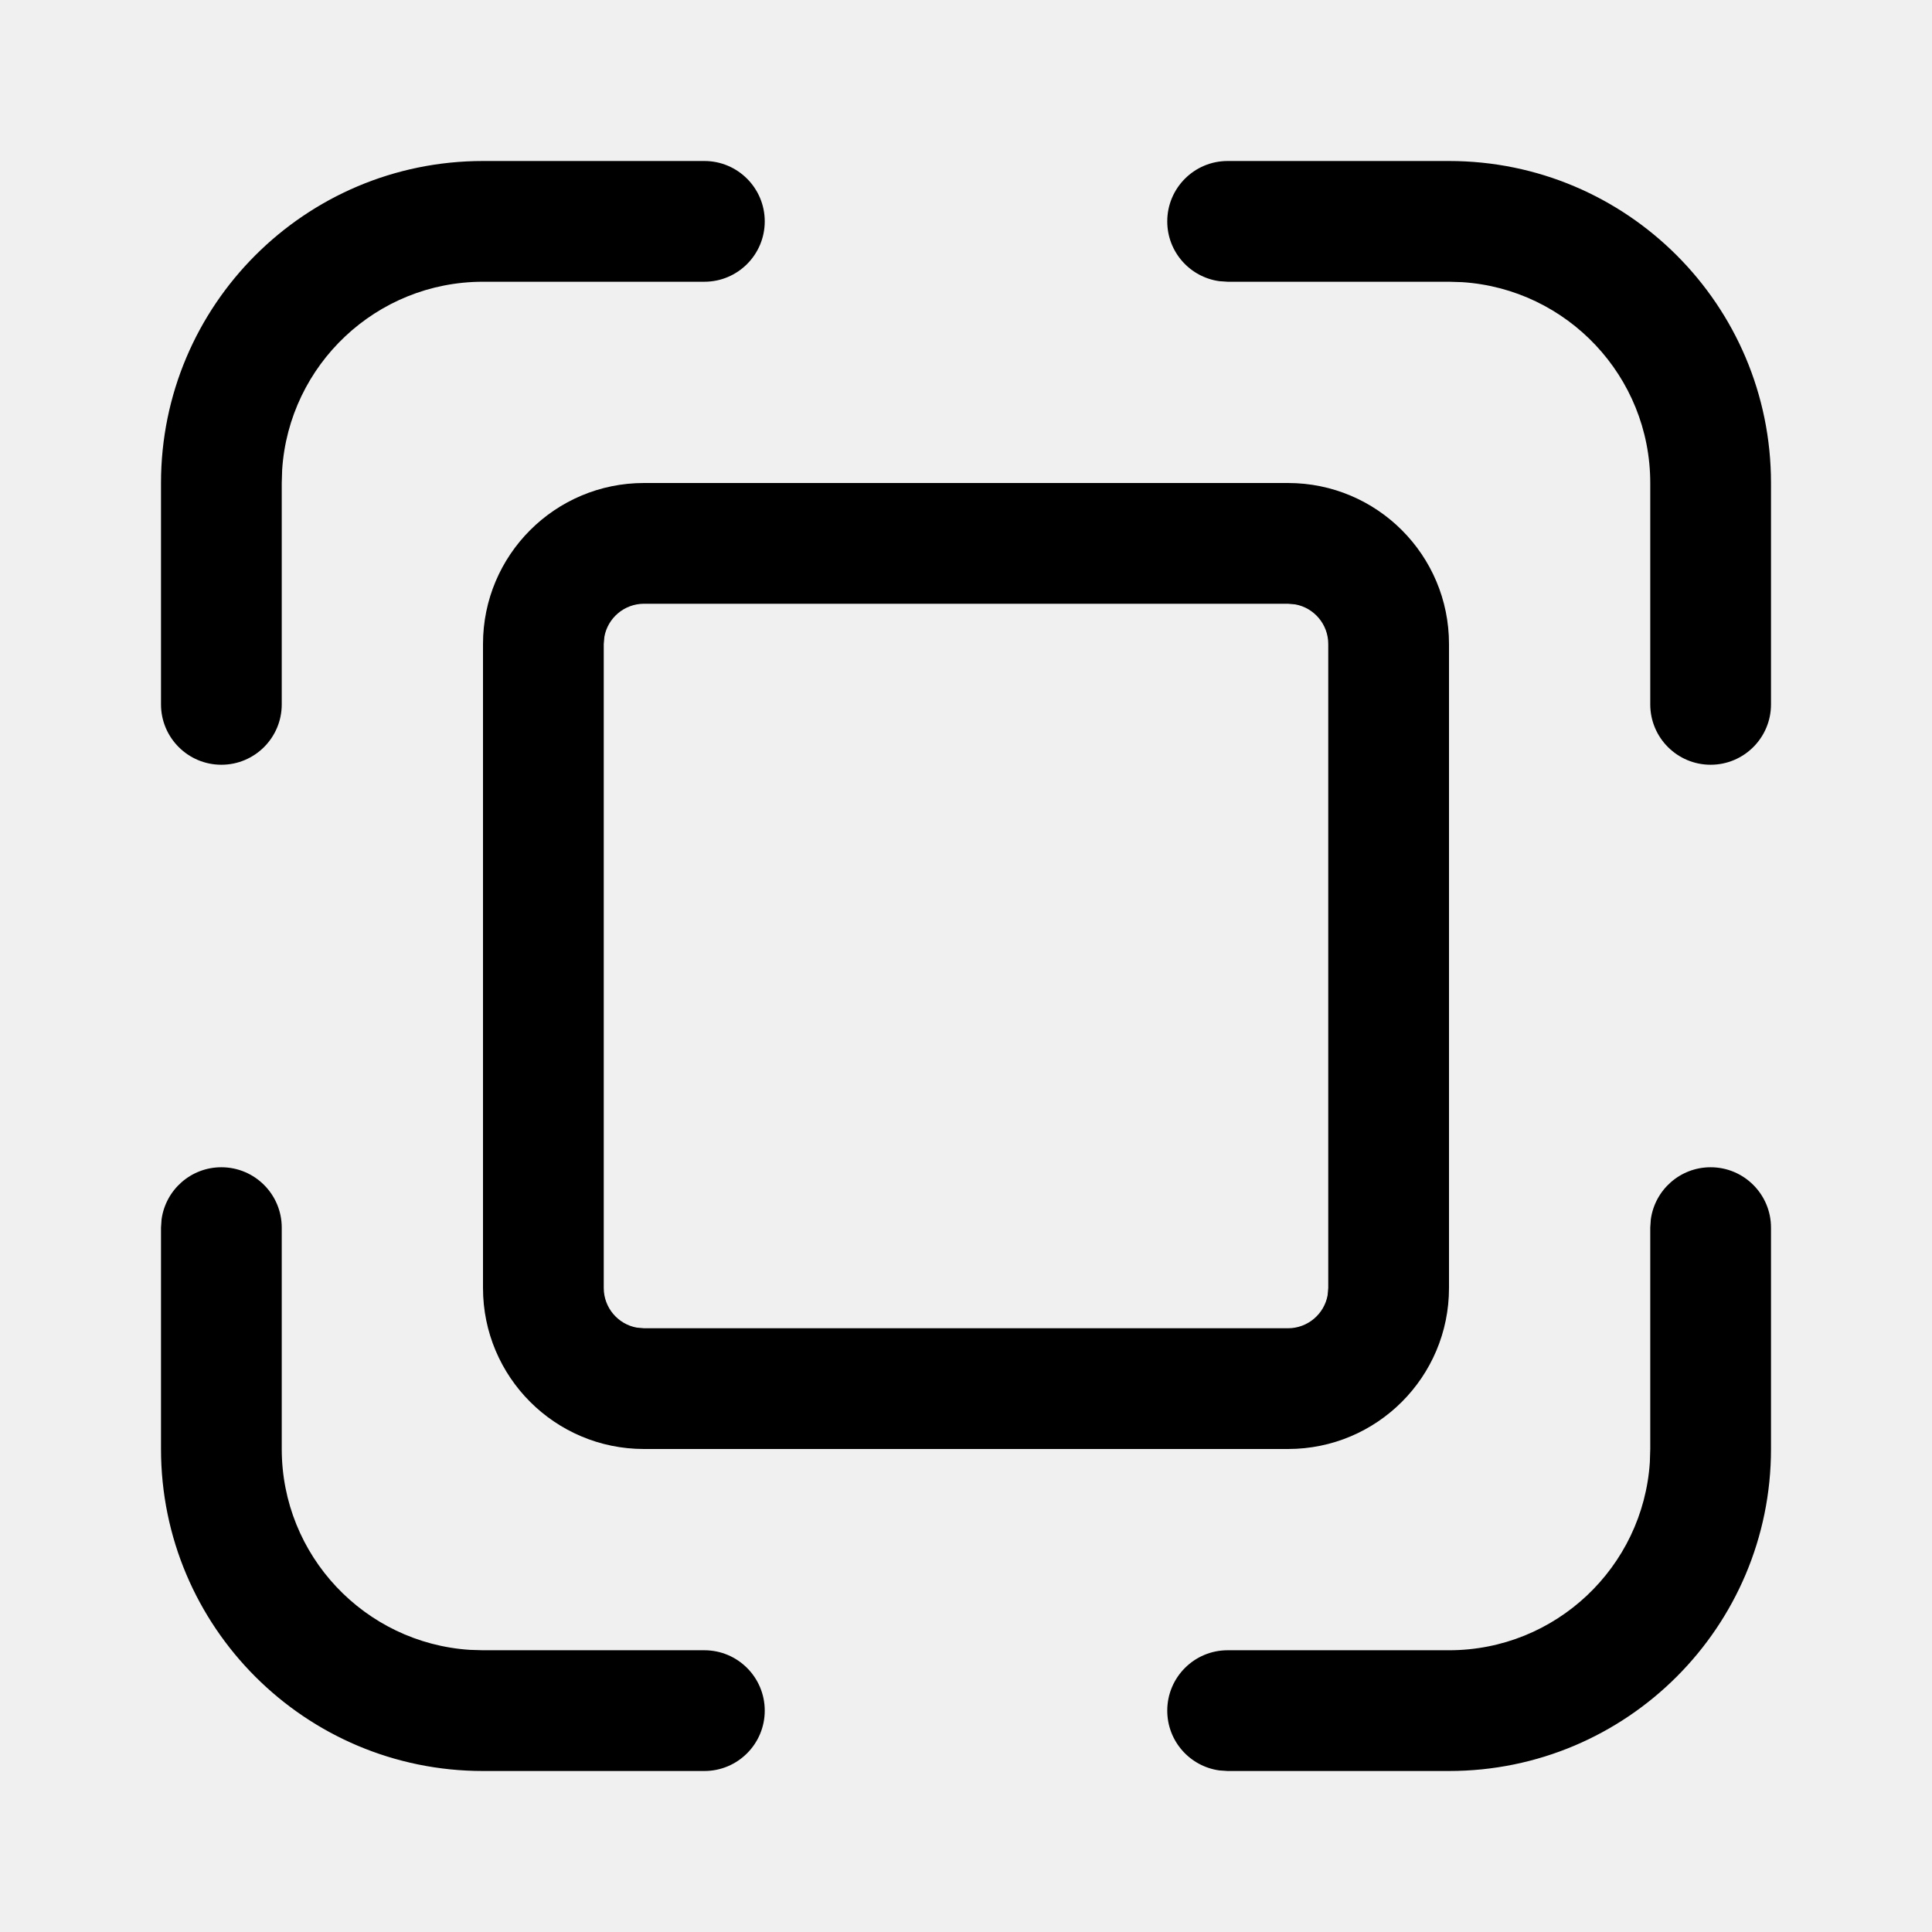
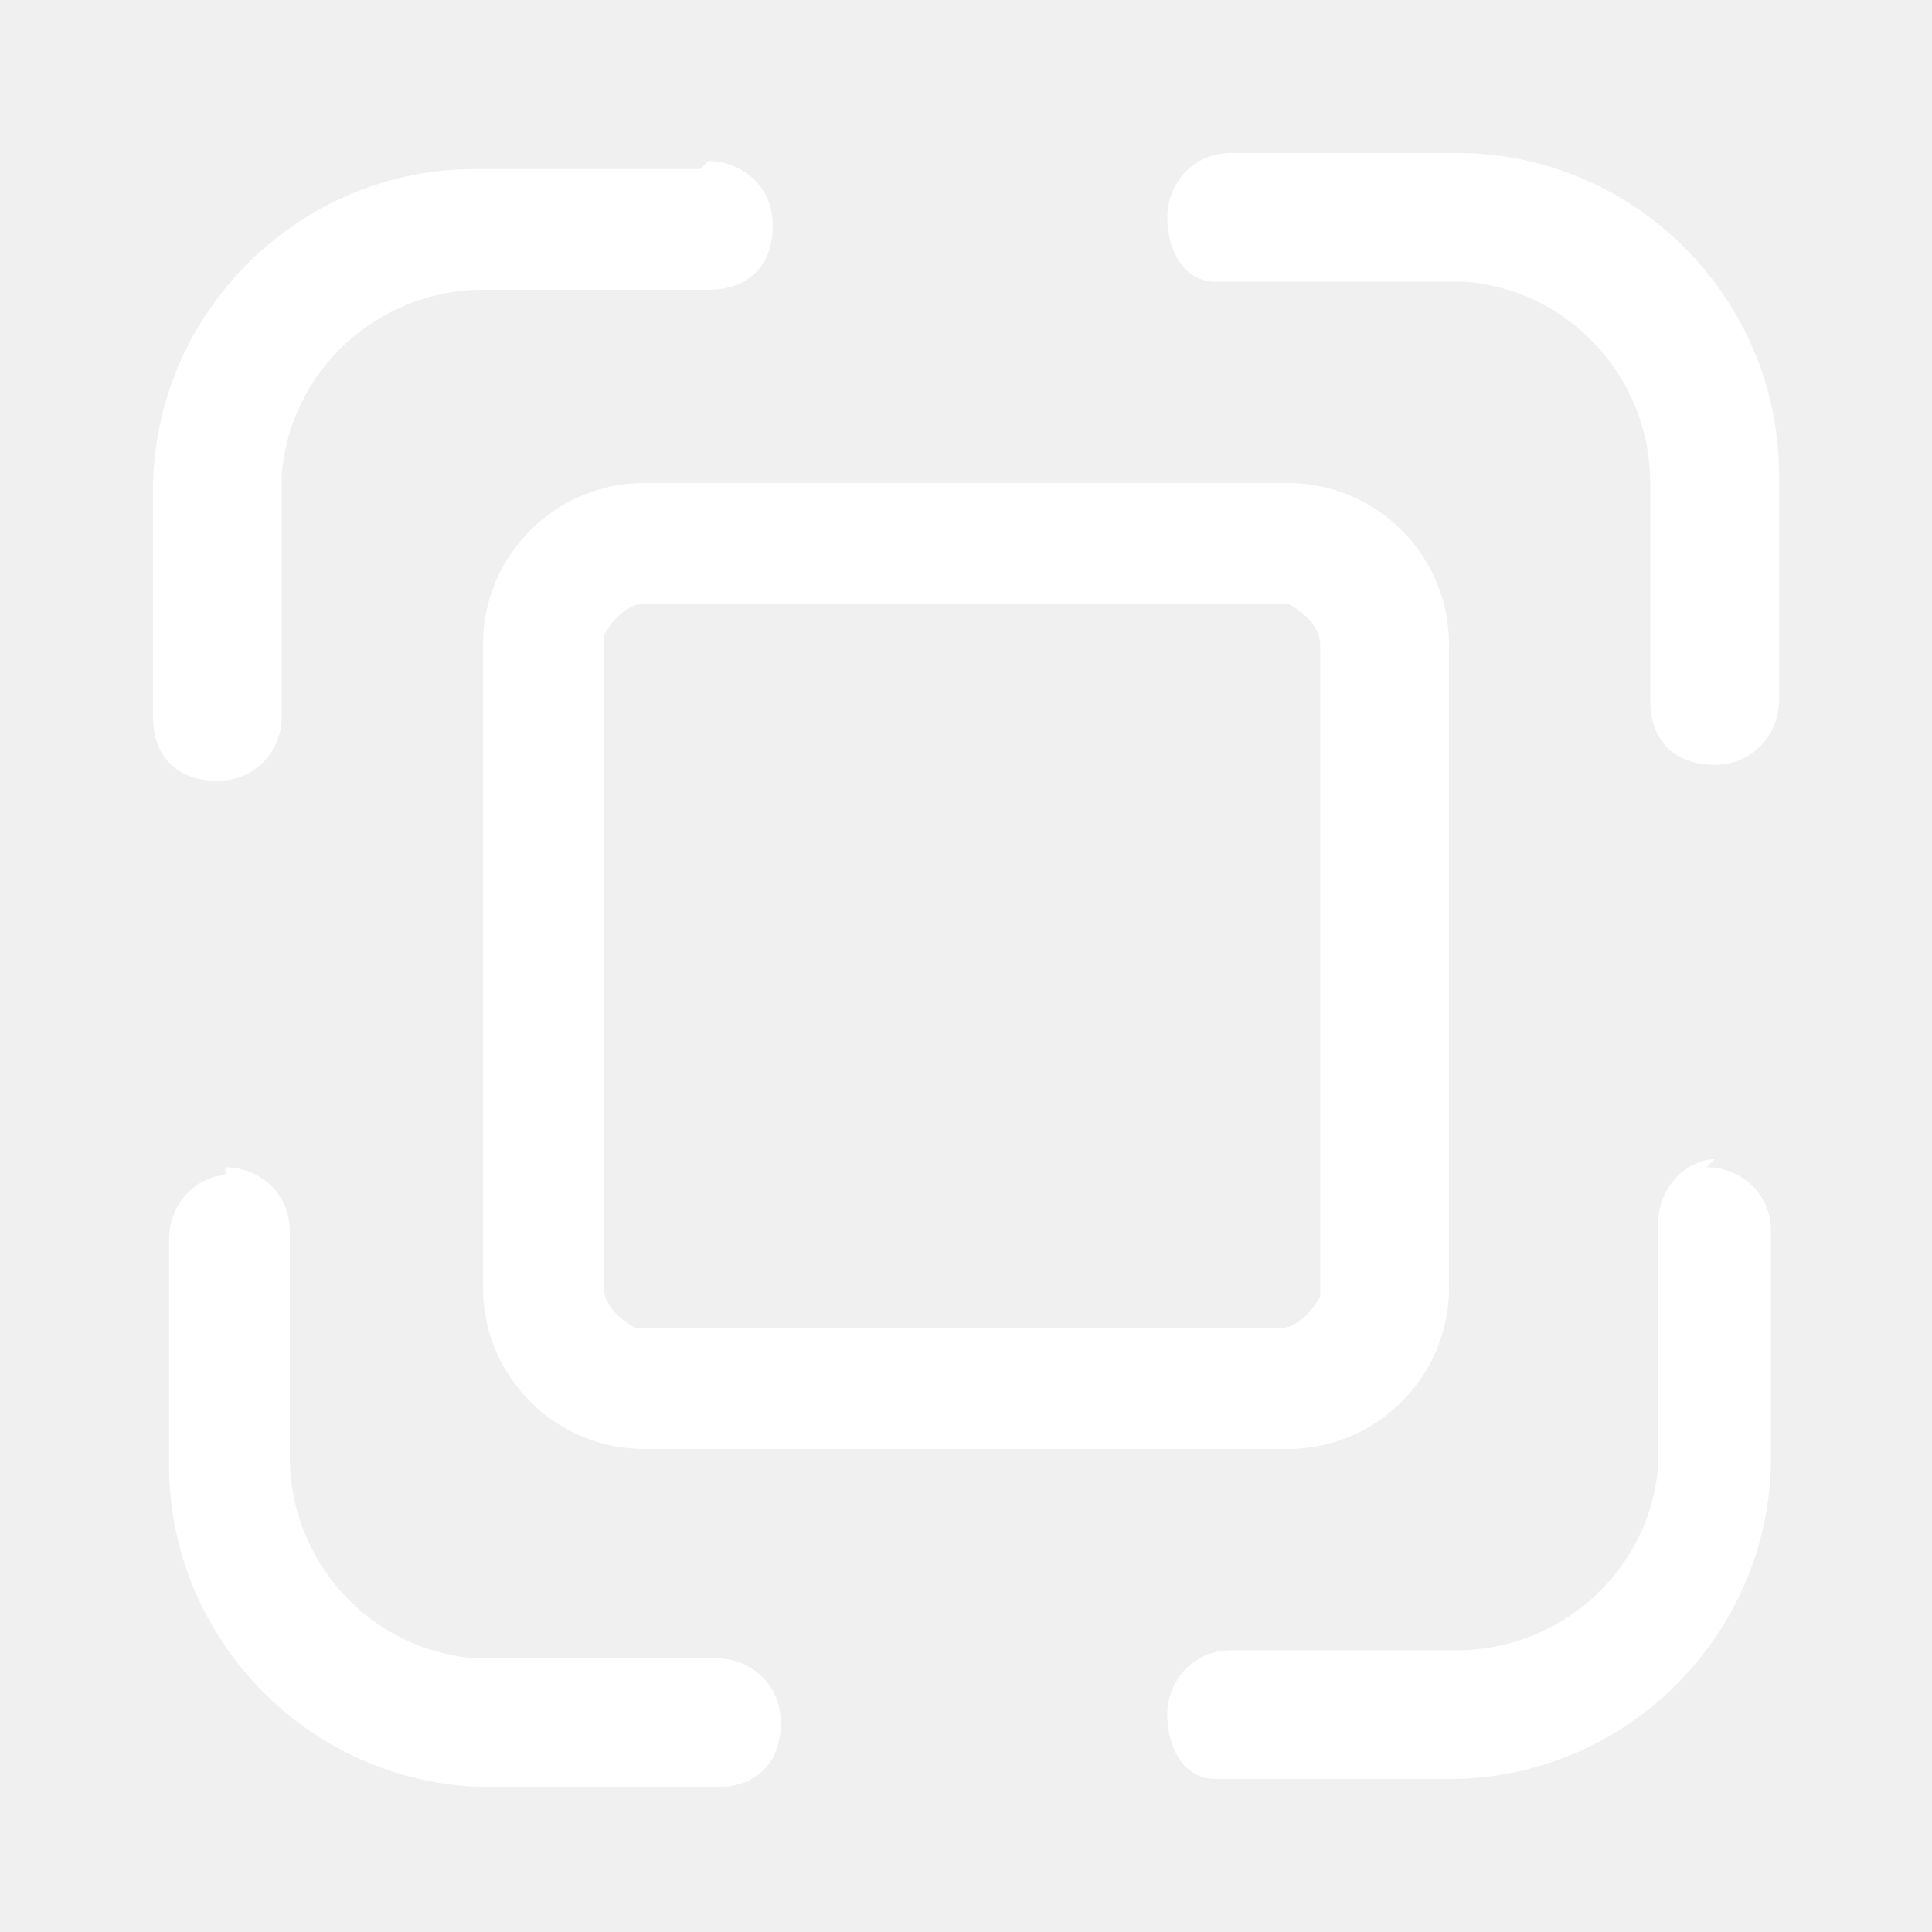
- <svg xmlns="http://www.w3.org/2000/svg" width="24" height="24" viewBox="0 0 24 24" version="1.1">
-   <g id="_org_to_fov" stroke="none" stroke-width="1" fill="none" fill-rule="evenodd">
-     <path d="M2.75,14.5 C3.164,14.5 3.5,14.836 3.5,15.25 L3.5,15.25 L3.5,18 C3.5,19.325 4.532,20.41 5.836,20.495 L6,20.5 L8.75,20.5 C9.164,20.5 9.5,20.836 9.5,21.25 C9.5,21.664 9.164,22 8.75,22 L8.75,22 L6,22 C3.791,22 2,20.209 2,18 L2,15.25 L2.007,15.148 C2.057,14.782 2.37,14.5 2.75,14.5 Z M21.25,14.5 C21.664,14.5 22,14.836 22,15.25 L22,15.25 L22,18 C22,20.209 20.209,22 18,22 L15.25,22 L15.148,21.993 C14.782,21.943 14.5,21.63 14.5,21.25 C14.5,20.836 14.836,20.5 15.25,20.5 L15.25,20.5 L18,20.5 C19.325,20.5 20.41,19.468 20.495,18.164 L20.5,18 L20.5,15.25 L20.507,15.148 C20.557,14.782 20.87,14.5 21.25,14.5 Z M8.75,2 C9.164,2 9.5,2.336 9.5,2.75 C9.5,3.164 9.164,3.5 8.75,3.5 L8.75,3.5 L6,3.5 C4.675,3.5 3.59,4.532 3.505,5.836 L3.5,6 L3.5,8.75 C3.5,9.164 3.164,9.5 2.75,9.5 C2.336,9.5 2,9.164 2,8.75 L2,8.75 L2,6 C2,3.791 3.791,2 6,2 Z M20.5,6 C20.5,4.675 19.468,3.59 18.164,3.505 L18,3.5 L15.25,3.5 L15.148,3.493 C14.782,3.443 14.5,3.13 14.5,2.75 C14.5,2.336 14.836,2 15.25,2 L15.25,2 L18,2 C20.209,2 22,3.791 22,6 L22,8.75 C22,9.164 21.664,9.5 21.25,9.5 C20.836,9.5 20.5,9.164 20.5,8.75 L20.5,8.75 L20.5,6 Z" id="_形状结合" fill="#000000" fill-rule="nonzero" />
-     <path d="M16,6 C17.105,6 18,6.895 18,8 L18,16 C18,17.105 17.105,18 16,18 L8,18 C6.895,18 6,17.105 6,16 L6,8 C6,6.895 6.895,6 8,6 L16,6 Z M16,7.5 L8,7.5 C7.755,7.5 7.55,7.677 7.508,7.91 L7.5,8 L7.5,16 C7.5,16.245 7.677,16.45 7.91,16.492 L8,16.5 L16,16.5 C16.245,16.5 16.45,16.323 16.492,16.09 L16.5,16 L16.5,8 C16.5,7.755 16.323,7.55 16.09,7.508 L16,7.5 Z" id="_矩形" fill="#000000" fill-rule="nonzero" />
+ <svg xmlns="http://www.w3.org/2000/svg" id="_图层_1" data-name="图层_1" version="1.1" viewBox="0 0 24 24">
+   <defs>
+     <style>
+       .st0 {
+         fill: #fff;
+       }
+     </style>
+   </defs>
+   <g id="_org_to_fov">
+     <path id="_形状结合" class="st0" d="M2.8,14.5c.4,0,.8.3.8.8h0v2.8c0,1.3,1,2.4,2.3,2.5h.2s2.8,0,2.8,0c.4,0,.8.3.8.8s-.3.8-.8.8h-2.8c-2.2,0-4-1.8-4-4v-2.8h0c0-.5.4-.8.7-.8ZM21.2,14.5c.4,0,.8.3.8.8h0v2.8c0,2.2-1.8,4-4,4h-2.9c-.4,0-.6-.4-.6-.8s.3-.8.8-.8h2.8c1.3,0,2.4-1,2.5-2.3v-.2s0-2.8,0-2.8h0c0-.5.4-.8.7-.8ZM8.8,2c.4,0,.8.3.8.8s-.3.8-.8.8h-2.8c-1.3,0-2.4,1-2.5,2.3v.2s0,2.8,0,2.8c0,.4-.3.8-.8.8s-.8-.3-.8-.8h0v-2.8c0-2.2,1.8-4,4-4h2.8ZM20.5,6c0-1.3-1-2.4-2.3-2.5h-.2s-2.8,0-2.8,0h-.1c-.4,0-.6-.4-.6-.8s.3-.8.8-.8h2.8c2.2,0,4,1.8,4,4v2.8c0,.4-.3.8-.8.8s-.8-.3-.8-.8h0v-2.8Z" />
+     <path id="_矩形" class="st0" d="M16,6c1.1,0,2,.9,2,2v8c0,1.1-.9,2-2,2h-8c-1.1,0-2-.9-2-2v-8c0-1.1.9-2,2-2h8ZM16,7.5h-8c-.2,0-.4.2-.5.4h0v8.1c0,.2.2.4.4.5h0s8,0,8,0c.2,0,.4-.2.5-.4h0v-8.1c0-.2-.2-.4-.4-.5h0Z" />
  </g>
</svg>
